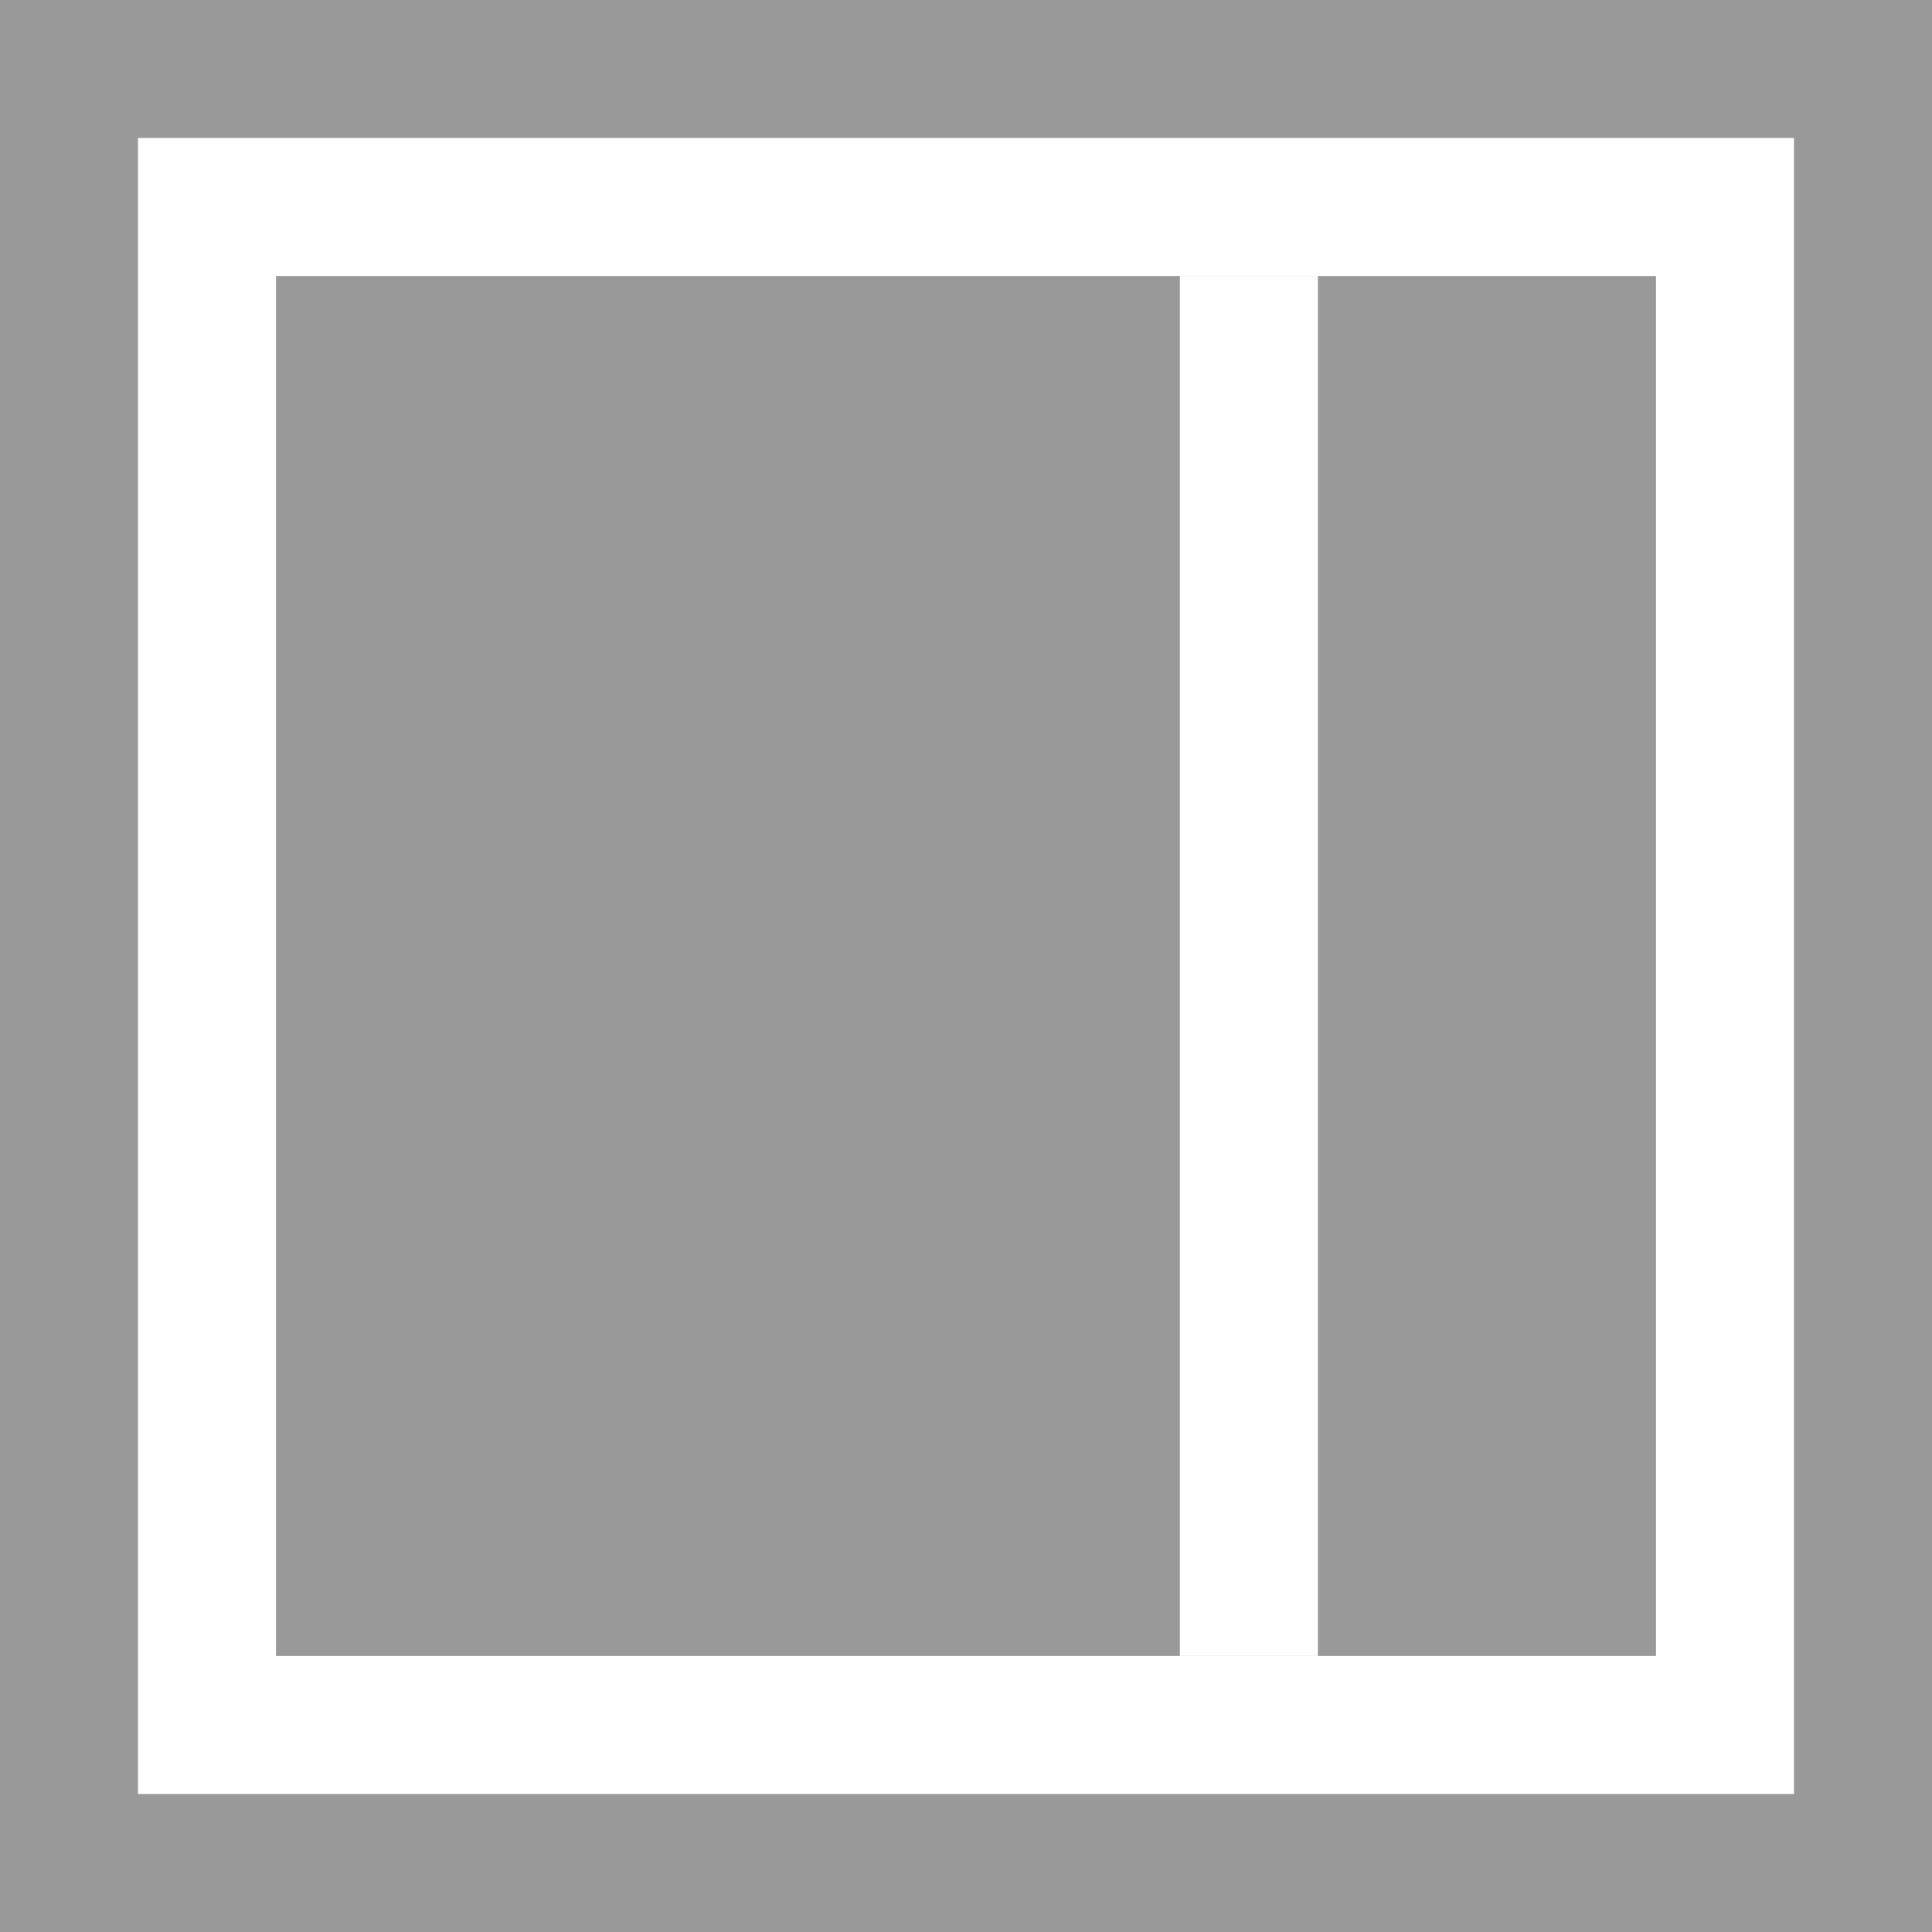
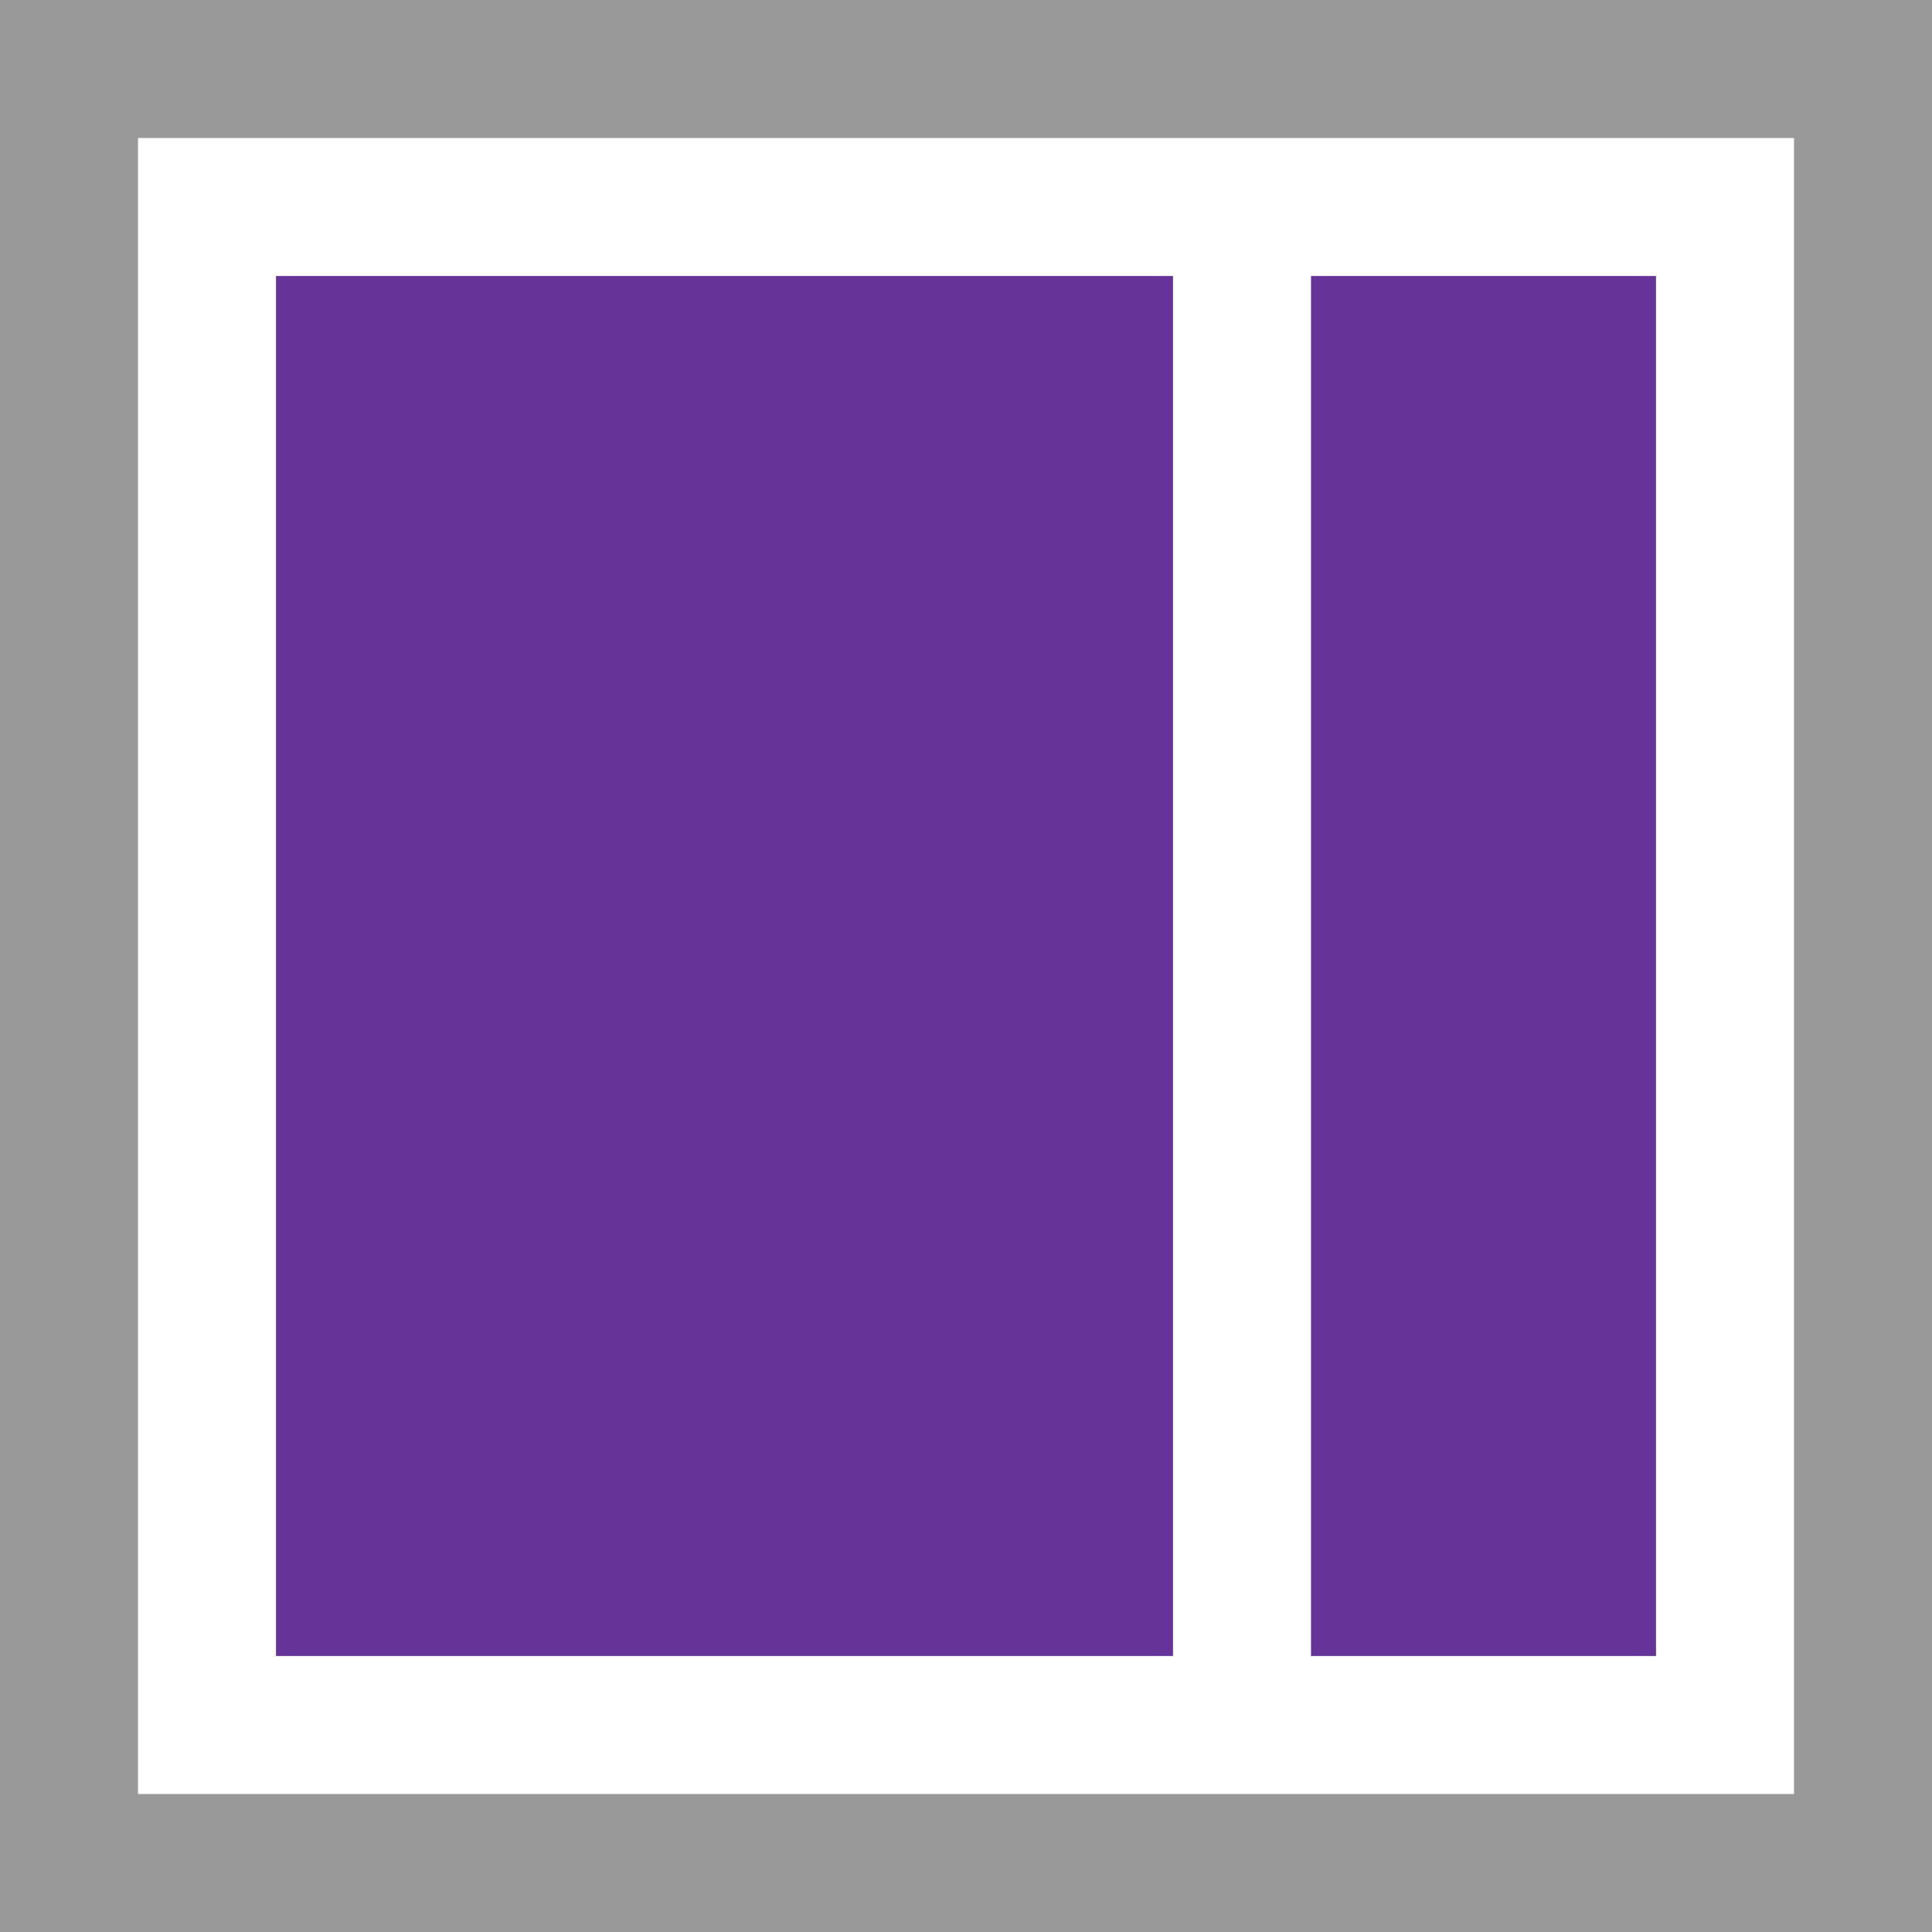
- <svg xmlns="http://www.w3.org/2000/svg" viewBox="0 0 14 14">
-   <path d="M1,1H15V15H1V1Z" transform="translate(-1 -1)" style="fill:#fff" />
-   <path d="M1,1V15H15V1H1ZM2,2H14V14H2V2Z" transform="translate(-1 -1)" style="fill:#999" />
-   <path d="M3,3H13V13H3V3Z" transform="translate(-1 -1)" style="fill:#999" />
-   <line x1="9.05" y1="2" x2="9.05" y2="12" style="fill:none;stroke:#fff;stroke-miterlimit:10" />
+ <svg xmlns="http://www.w3.org/2000/svg" width="14" height="14" viewBox="0 0 14 14">
+   <g transform="translate(-380 -308)">
+     <path d="M1,1H15V15H1Z" transform="translate(379 307)" fill="#fff" />
+     <path d="M1,1V15H15V1ZM2,2H14V14H2Z" transform="translate(379 307)" fill="#999" />
+     <path d="M3,3H13V13H3Z" transform="translate(379 307)" fill="#639" />
+     <line y2="11" transform="translate(389 309.5)" fill="none" stroke="#fff" stroke-width="1" />
+   </g>
</svg>
